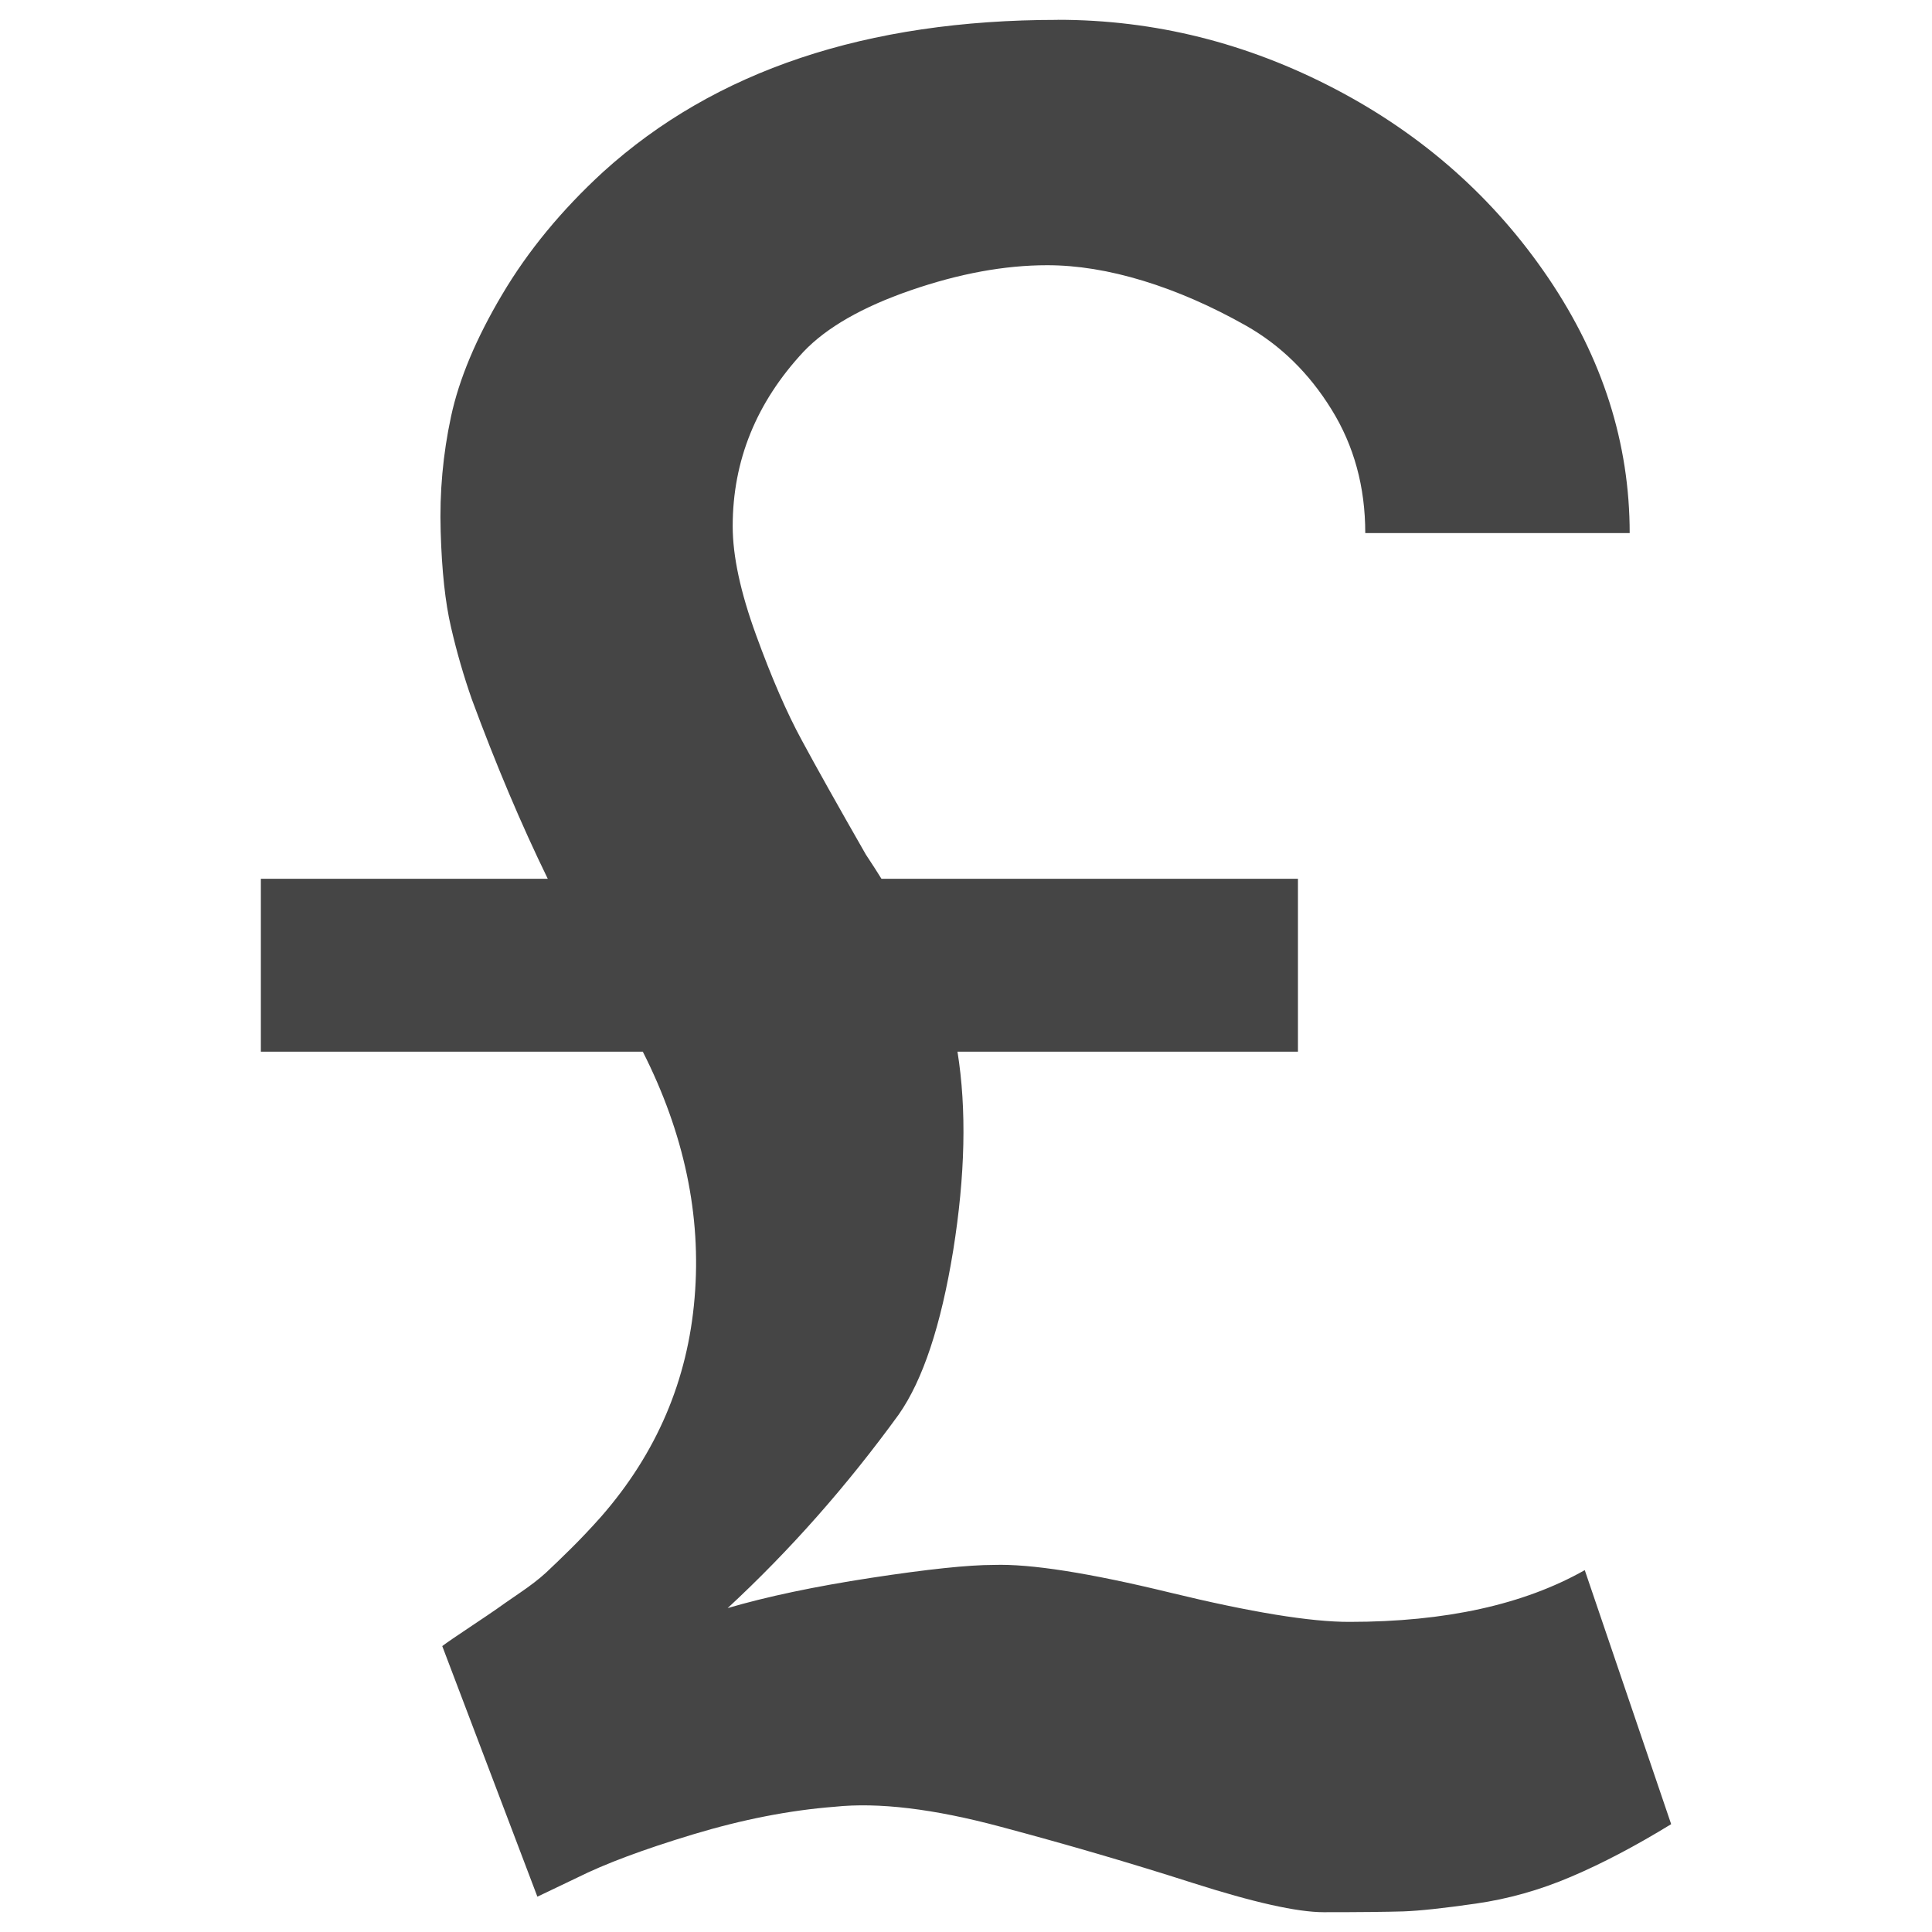
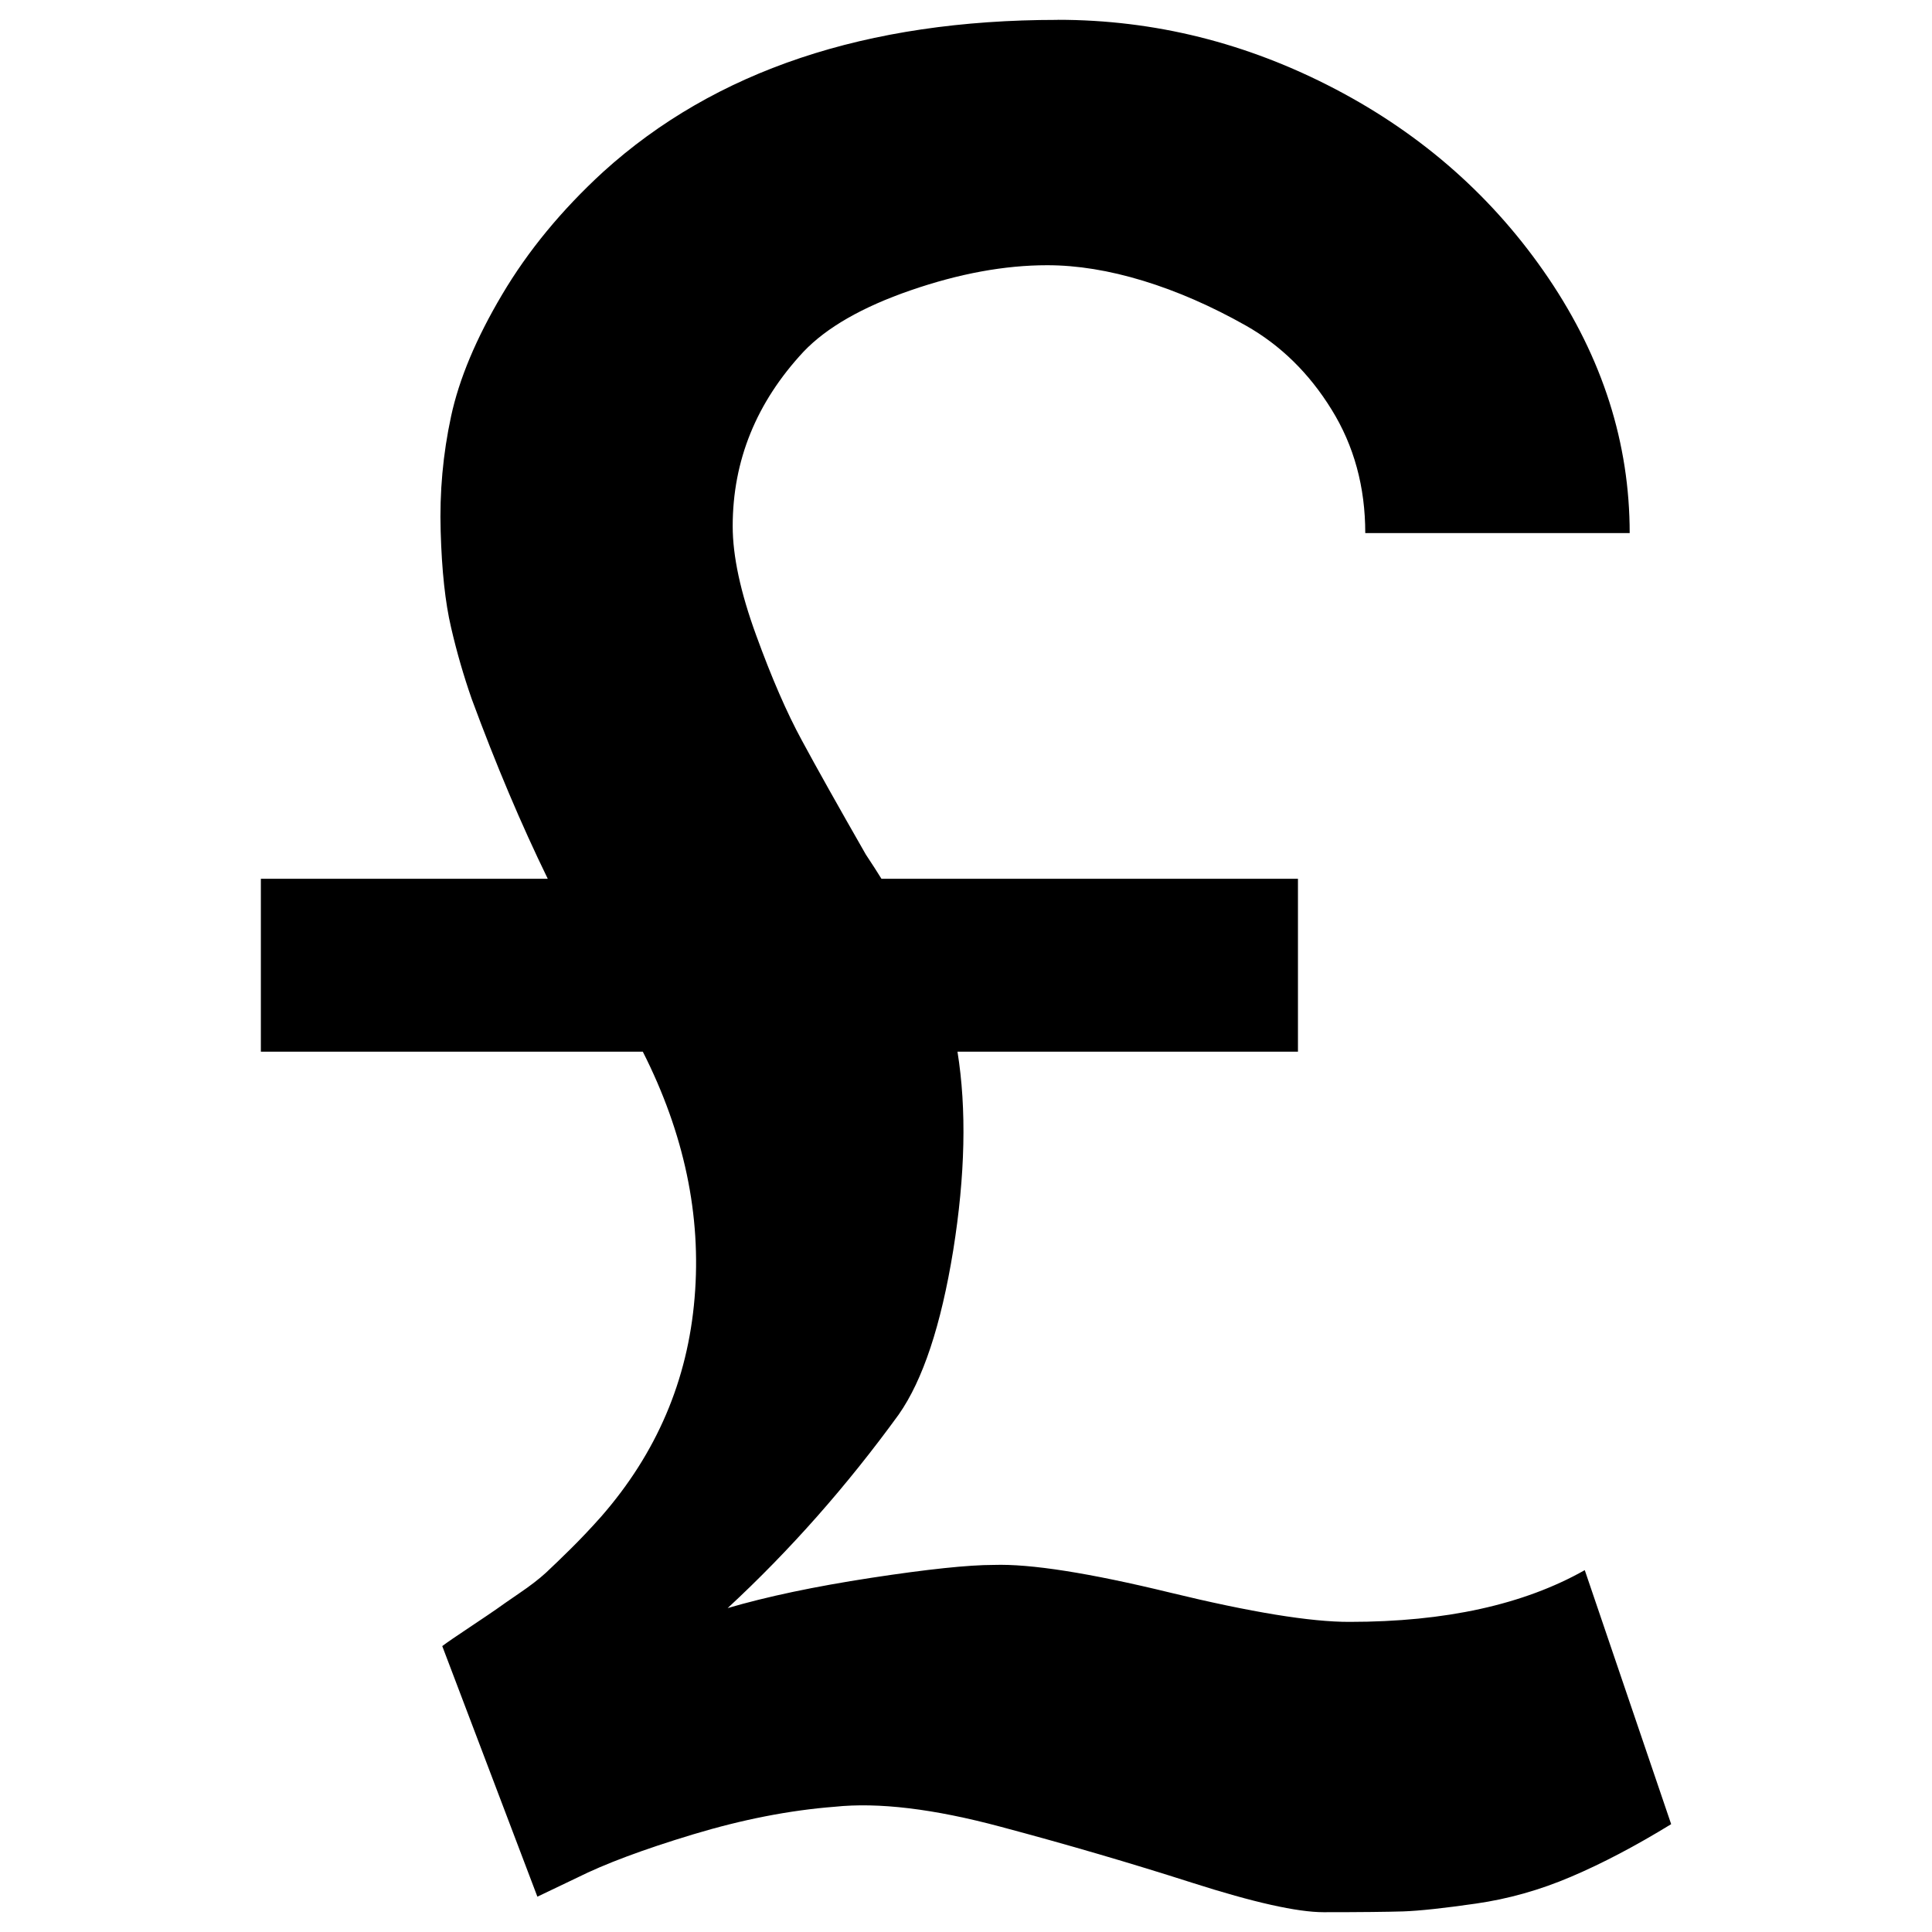
- <svg xmlns="http://www.w3.org/2000/svg" version="1.1" id="Calque_1" x="0px" y="0px" width="100px" height="100px" viewBox="0 0 100 100" enable-background="new 0 0 100 100" xml:space="preserve">
-   <path fill="#454545" d="M54.746,1.025c5.008,0,9.794,1.193,14.357,3.579c4.56,2.386,8.241,5.651,11.047,9.795  c2.801,4.145,4.202,8.542,4.202,13.194H70.666c0-2.387-0.581-4.52-1.746-6.398c-1.16-1.879-2.637-3.323-4.425-4.338  c-1.793-1.012-3.565-1.786-5.324-2.324c-1.762-0.537-3.414-0.805-4.967-0.805c-2.208,0-4.563,0.434-7.069,1.299  c-2.502,0.864-4.35,1.924-5.543,3.176c-2.443,2.623-3.668,5.634-3.668,9.035c0,1.549,0.406,3.428,1.212,5.635  c0.802,2.207,1.592,4.027,2.372,5.457c0.772,1.432,1.877,3.4,3.309,5.902c0.356,0.537,0.625,0.957,0.806,1.252h21.559v8.95H49.559  c0.479,2.98,0.4,6.408-0.221,10.287c-0.631,3.877-1.567,6.707-2.821,8.496c-2.683,3.695-5.635,7.037-8.854,10.018  c2.027-0.596,4.5-1.117,7.423-1.566C48.006,81.223,50.123,81,51.433,81c1.907-0.063,4.951,0.416,9.127,1.432  c4.174,1.014,7.273,1.523,9.3,1.516c4.95,0,9.006-0.891,12.167-2.678l4.472,13.148c-1.848,1.133-3.578,2.041-5.189,2.725  c-1.611,0.688-3.25,1.148-4.92,1.387c-1.671,0.24-2.922,0.375-3.758,0.404c-0.834,0.025-2.205,0.041-4.118,0.041  c-1.368,0-3.635-0.508-6.797-1.52c-3.161-1.012-6.47-1.982-9.929-2.904c-3.459-0.928-6.322-1.273-8.59-1.033  c-2.325,0.18-4.77,0.658-7.334,1.432c-2.564,0.775-4.563,1.523-5.995,2.24l-2.054,0.982l-4.924-12.971  c0.239-0.182,0.717-0.508,1.432-0.984c0.717-0.479,1.18-0.791,1.389-0.939c0.207-0.15,0.594-0.42,1.16-0.807  c0.57-0.387,1.031-0.742,1.389-1.07c0.354-0.332,0.786-0.746,1.297-1.252c0.512-0.508,1.033-1.057,1.566-1.658  c2.863-3.279,4.475-7.049,4.828-11.314c0.36-4.258-0.537-8.51-2.68-12.742h-19.77v-8.95h14.85c-1.369-2.801-2.68-5.904-3.934-9.301  c-0.416-1.191-0.777-2.431-1.072-3.713c-0.301-1.284-0.479-2.938-0.537-4.965c-0.062-2.025,0.119-4.009,0.537-5.949  c0.416-1.938,1.297-4.04,2.641-6.305c1.34-2.266,3.086-4.383,5.229-6.351c5.789-5.249,13.627-7.872,23.526-7.872L54.746,1.025z" />
+ <svg xmlns="http://www.w3.org/2000/svg" viewBox="0 0 100 100">
+   <path fill="#000000" d="M54.746,1.025c5.008,0,9.794,1.193,14.357,3.579c4.56,2.386,8.241,5.651,11.047,9.795  c2.801,4.145,4.202,8.542,4.202,13.194H70.666c0-2.387-0.581-4.52-1.746-6.398c-1.16-1.879-2.637-3.323-4.425-4.338  c-1.793-1.012-3.565-1.786-5.324-2.324c-1.762-0.537-3.414-0.805-4.967-0.805c-2.208,0-4.563,0.434-7.069,1.299  c-2.502,0.864-4.35,1.924-5.543,3.176c-2.443,2.623-3.668,5.634-3.668,9.035c0,1.549,0.406,3.428,1.212,5.635  c0.802,2.207,1.592,4.027,2.372,5.457c0.772,1.432,1.877,3.4,3.309,5.902c0.356,0.537,0.625,0.957,0.806,1.252h21.559v8.95H49.559  c0.479,2.98,0.4,6.408-0.221,10.287c-0.631,3.877-1.567,6.707-2.821,8.496c-2.683,3.695-5.635,7.037-8.854,10.018  c2.027-0.596,4.5-1.117,7.423-1.566C48.006,81.223,50.123,81,51.433,81c1.907-0.063,4.951,0.416,9.127,1.432  c4.174,1.014,7.273,1.523,9.3,1.516c4.95,0,9.006-0.891,12.167-2.678l4.472,13.148c-1.848,1.133-3.578,2.041-5.189,2.725  c-1.611,0.688-3.25,1.148-4.92,1.387c-1.671,0.24-2.922,0.375-3.758,0.404c-0.834,0.025-2.205,0.041-4.118,0.041  c-1.368,0-3.635-0.508-6.797-1.52c-3.161-1.012-6.47-1.982-9.929-2.904c-3.459-0.928-6.322-1.273-8.59-1.033  c-2.325,0.18-4.77,0.658-7.334,1.432c-2.564,0.775-4.563,1.523-5.995,2.24l-2.054,0.982l-4.924-12.971  c0.239-0.182,0.717-0.508,1.432-0.984c0.717-0.479,1.18-0.791,1.389-0.939c0.207-0.15,0.594-0.42,1.16-0.807  c0.57-0.387,1.031-0.742,1.389-1.07c0.354-0.332,0.786-0.746,1.297-1.252c0.512-0.508,1.033-1.057,1.566-1.658  c2.863-3.279,4.475-7.049,4.828-11.314c0.36-4.258-0.537-8.51-2.68-12.742h-19.77v-8.95h14.85c-1.369-2.801-2.68-5.904-3.934-9.301  c-0.416-1.191-0.777-2.431-1.072-3.713c-0.301-1.284-0.479-2.938-0.537-4.965c-0.062-2.025,0.119-4.009,0.537-5.949  c0.416-1.938,1.297-4.04,2.641-6.305c1.34-2.266,3.086-4.383,5.229-6.351c5.789-5.249,13.627-7.872,23.526-7.872L54.746,1.025z" />
</svg>
